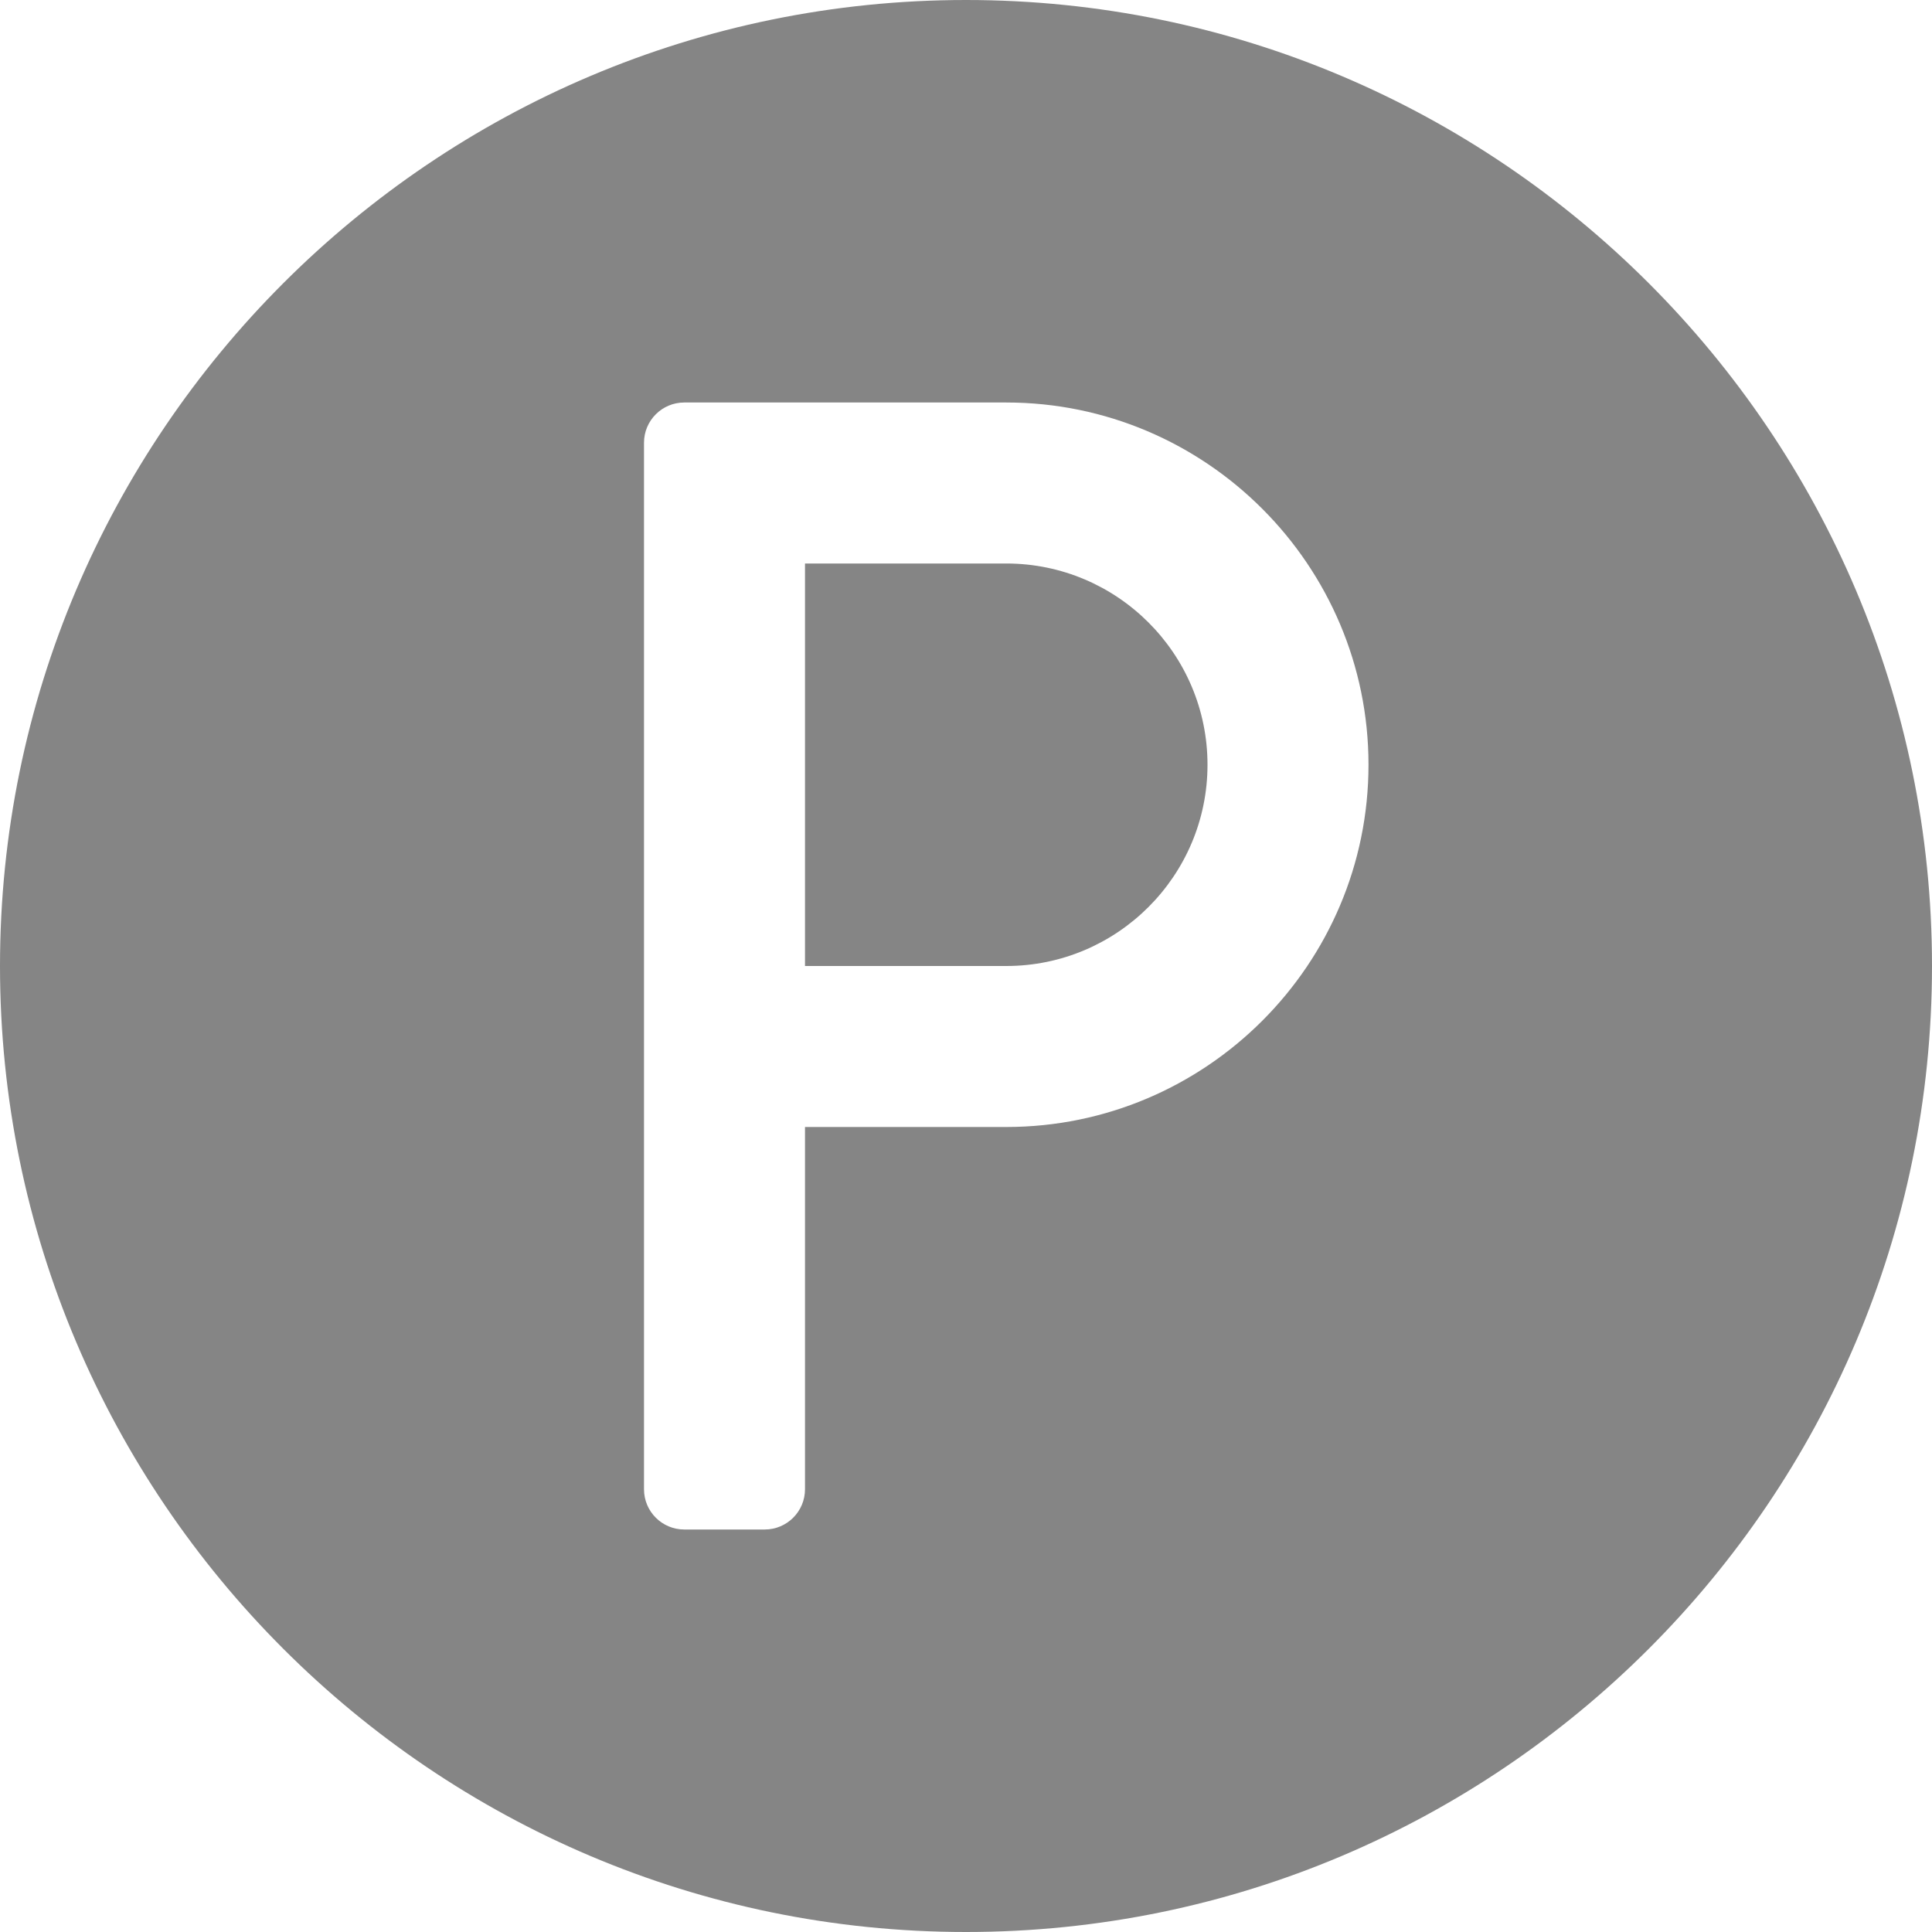
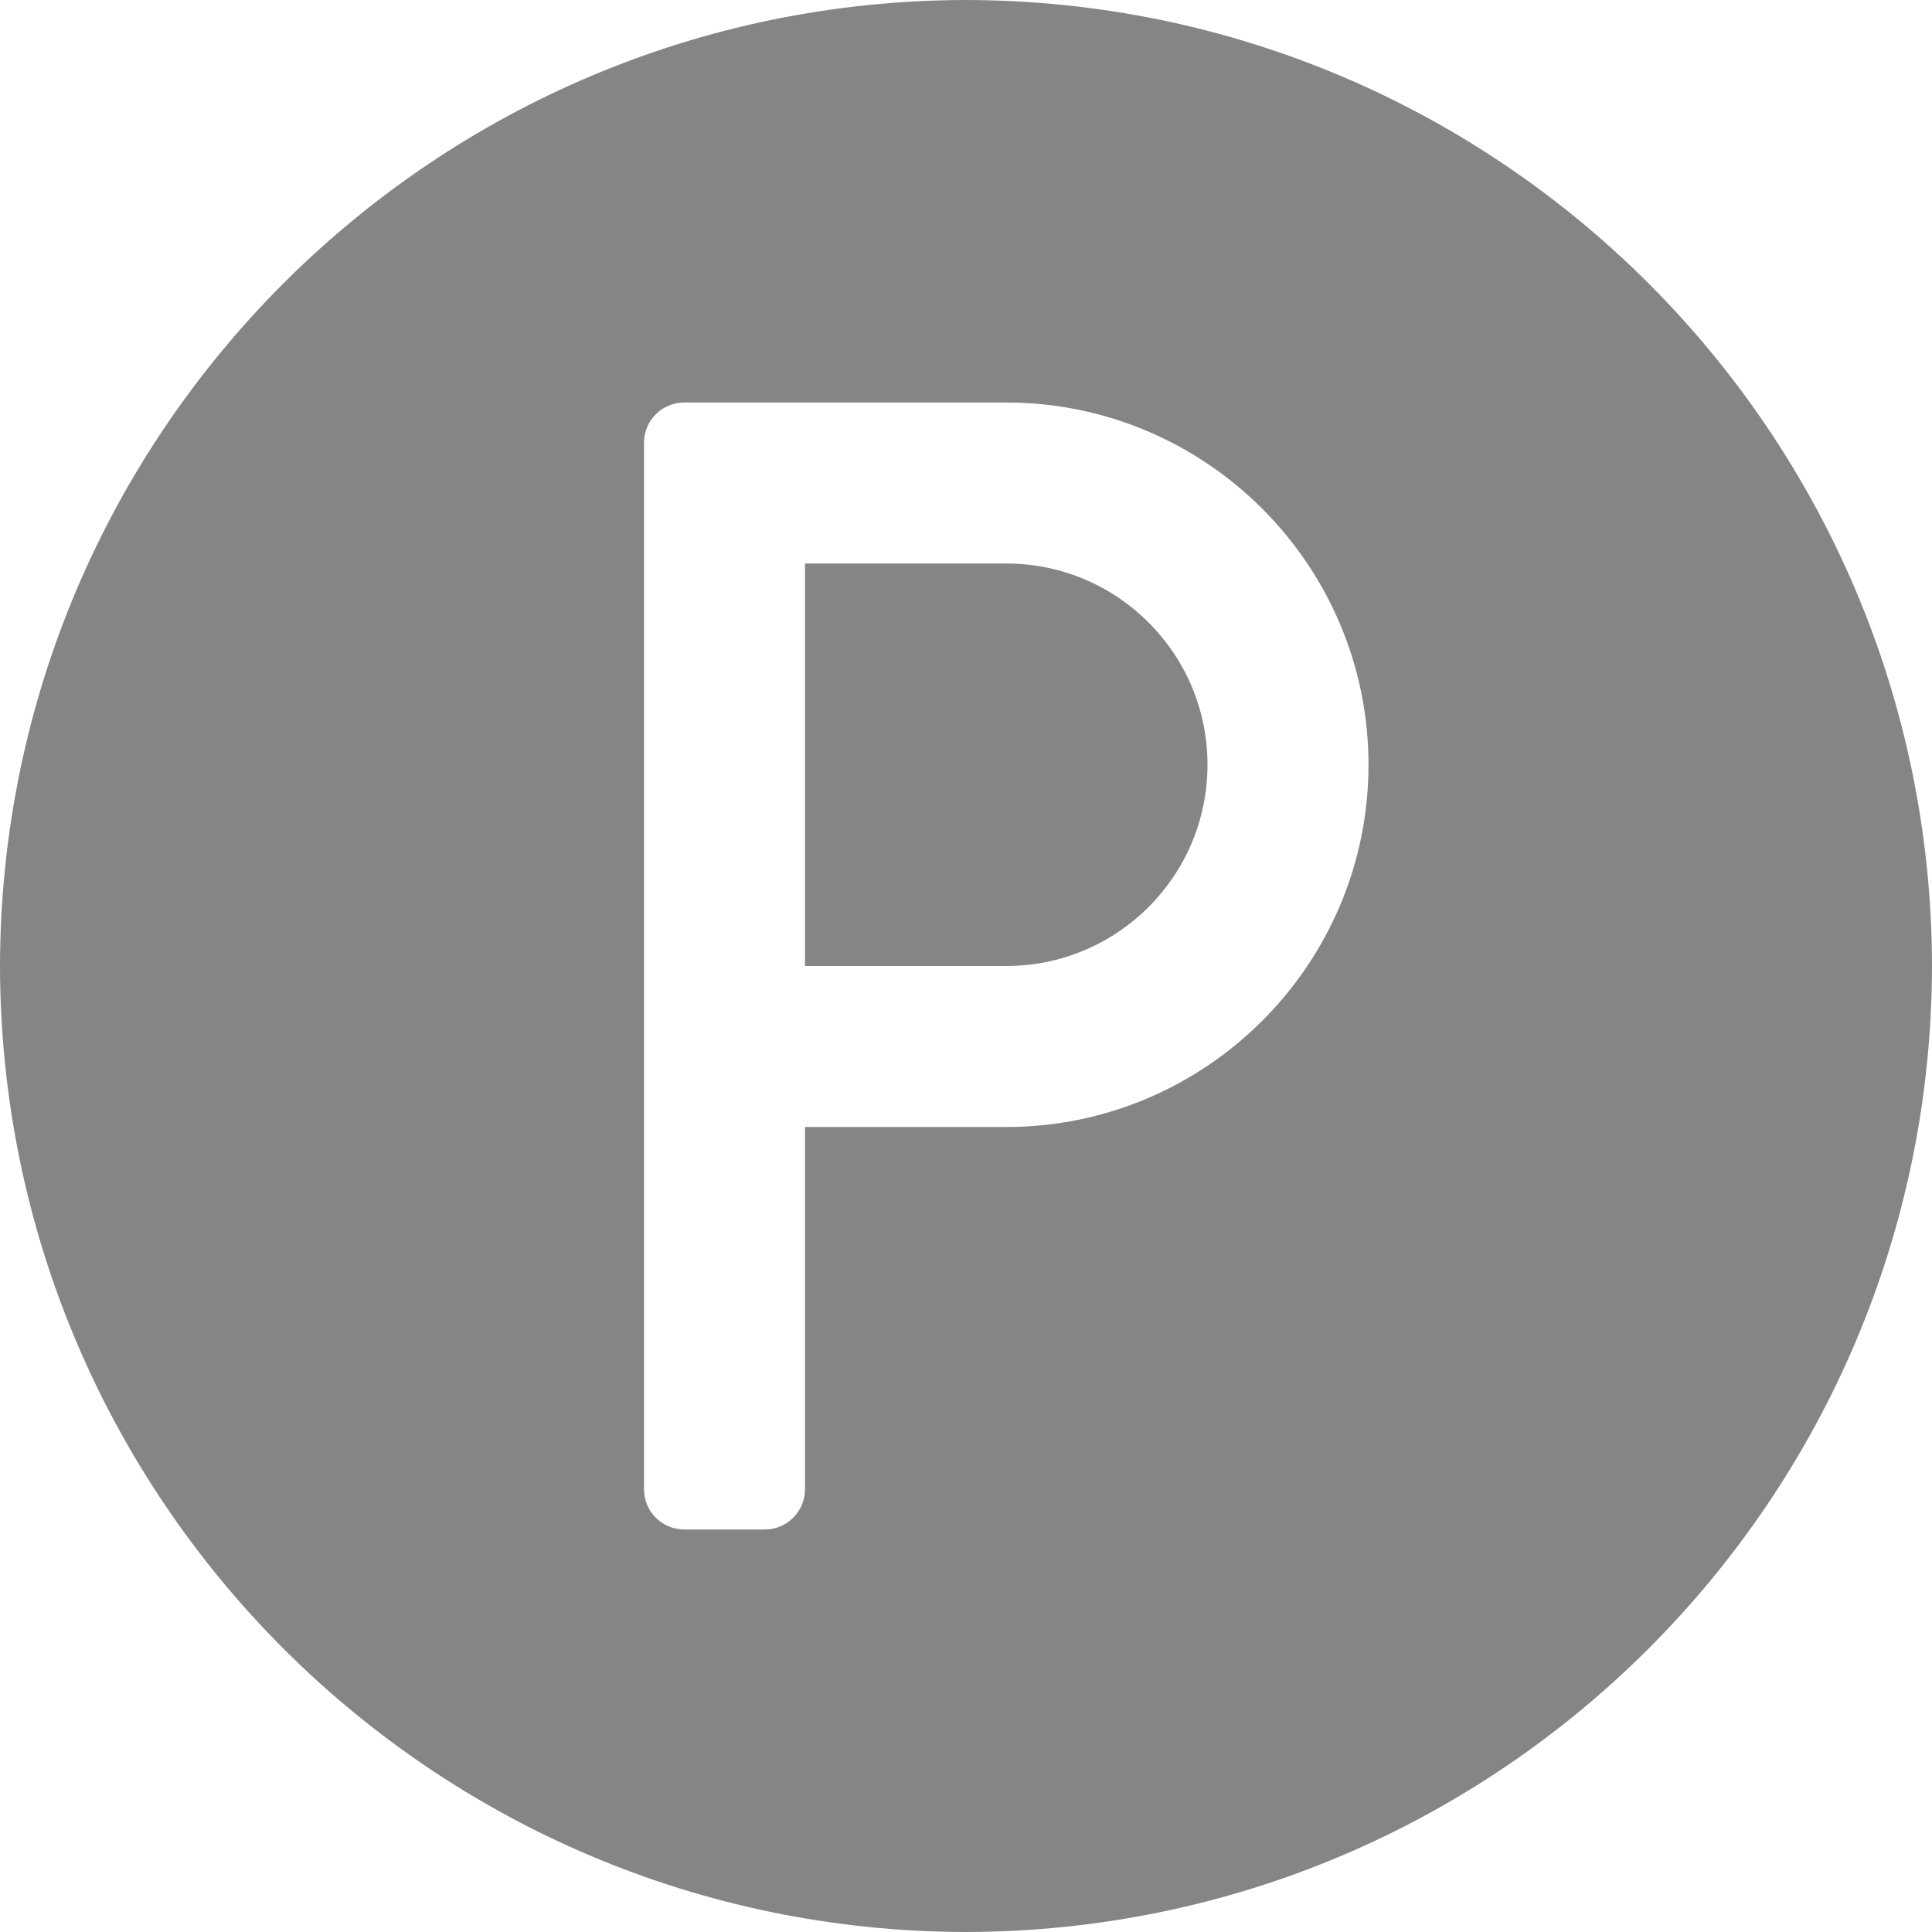
- <svg xmlns="http://www.w3.org/2000/svg" width="12px" height="12px" viewBox="0 0 12 12" version="1.1">
-   <defs />
-   <g id="Page-1" stroke="none" stroke-width="1" fill="none" fill-rule="evenodd">
-     <g id="Home-Final---2" transform="translate(-771, -5405)" fill="#858585" fill-rule="nonzero">
-       <g id="Footer" transform="translate(20, 5094)">
-         <g id="Get-in-Touch">
-           <g id="Location" transform="translate(750, 175)">
-             <g id="Parking" transform="translate(1, 132)">
-               <path d="M7.5,8.75 C7.5,9.44 6.939,10 6.25,10 L5,10 L5,7.5 L6.25,7.5 C6.939,7.5 7.5,8.06 7.5,8.75 M6.25,11 L5,11 L5,13.25 C5,13.388 4.888,13.5 4.75,13.5 L4.25,13.5 C4.112,13.5 4,13.388 4,13.25 L4,6.75 C4,6.612 4.112,6.5 4.25,6.5 L6.25,6.5 C7.49,6.5 8.5,7.51 8.5,8.75 C8.5,9.991 7.49,11 6.25,11 M6,4 C2.692,4 0,6.691 0,10 C0,13.309 2.692,16 6,16 C9.309,16 12,13.309 12,10 C12,6.691 9.309,4 6,4" />
-             </g>
-           </g>
-         </g>
-       </g>
-     </g>
-   </g>
+ <svg xmlns="http://www.w3.org/2000/svg" width="12" height="12">
+   <path d="M7.5 4.75A1.25 1.25 0 0 1 6.25 6H5V3.5h1.25A1.25 1.25 0 0 1 7.5 4.75M6.25 7H5v2.25a.25.25 0 0 1-.25.25h-.5A.25.25 0 0 1 4 9.25v-6.5a.25.25 0 0 1 .25-.25h2c1.24 0 2.25 1.009 2.25 2.25S7.49 7 6.25 7M6 0a6.01 6.01 0 0 0-6 6 6.01 6.01 0 0 0 6 6 6.01 6.01 0 0 0 6-6 6.01 6.01 0 0 0-6-6" fill="#858585" fill-rule="nonzero" />
</svg>
